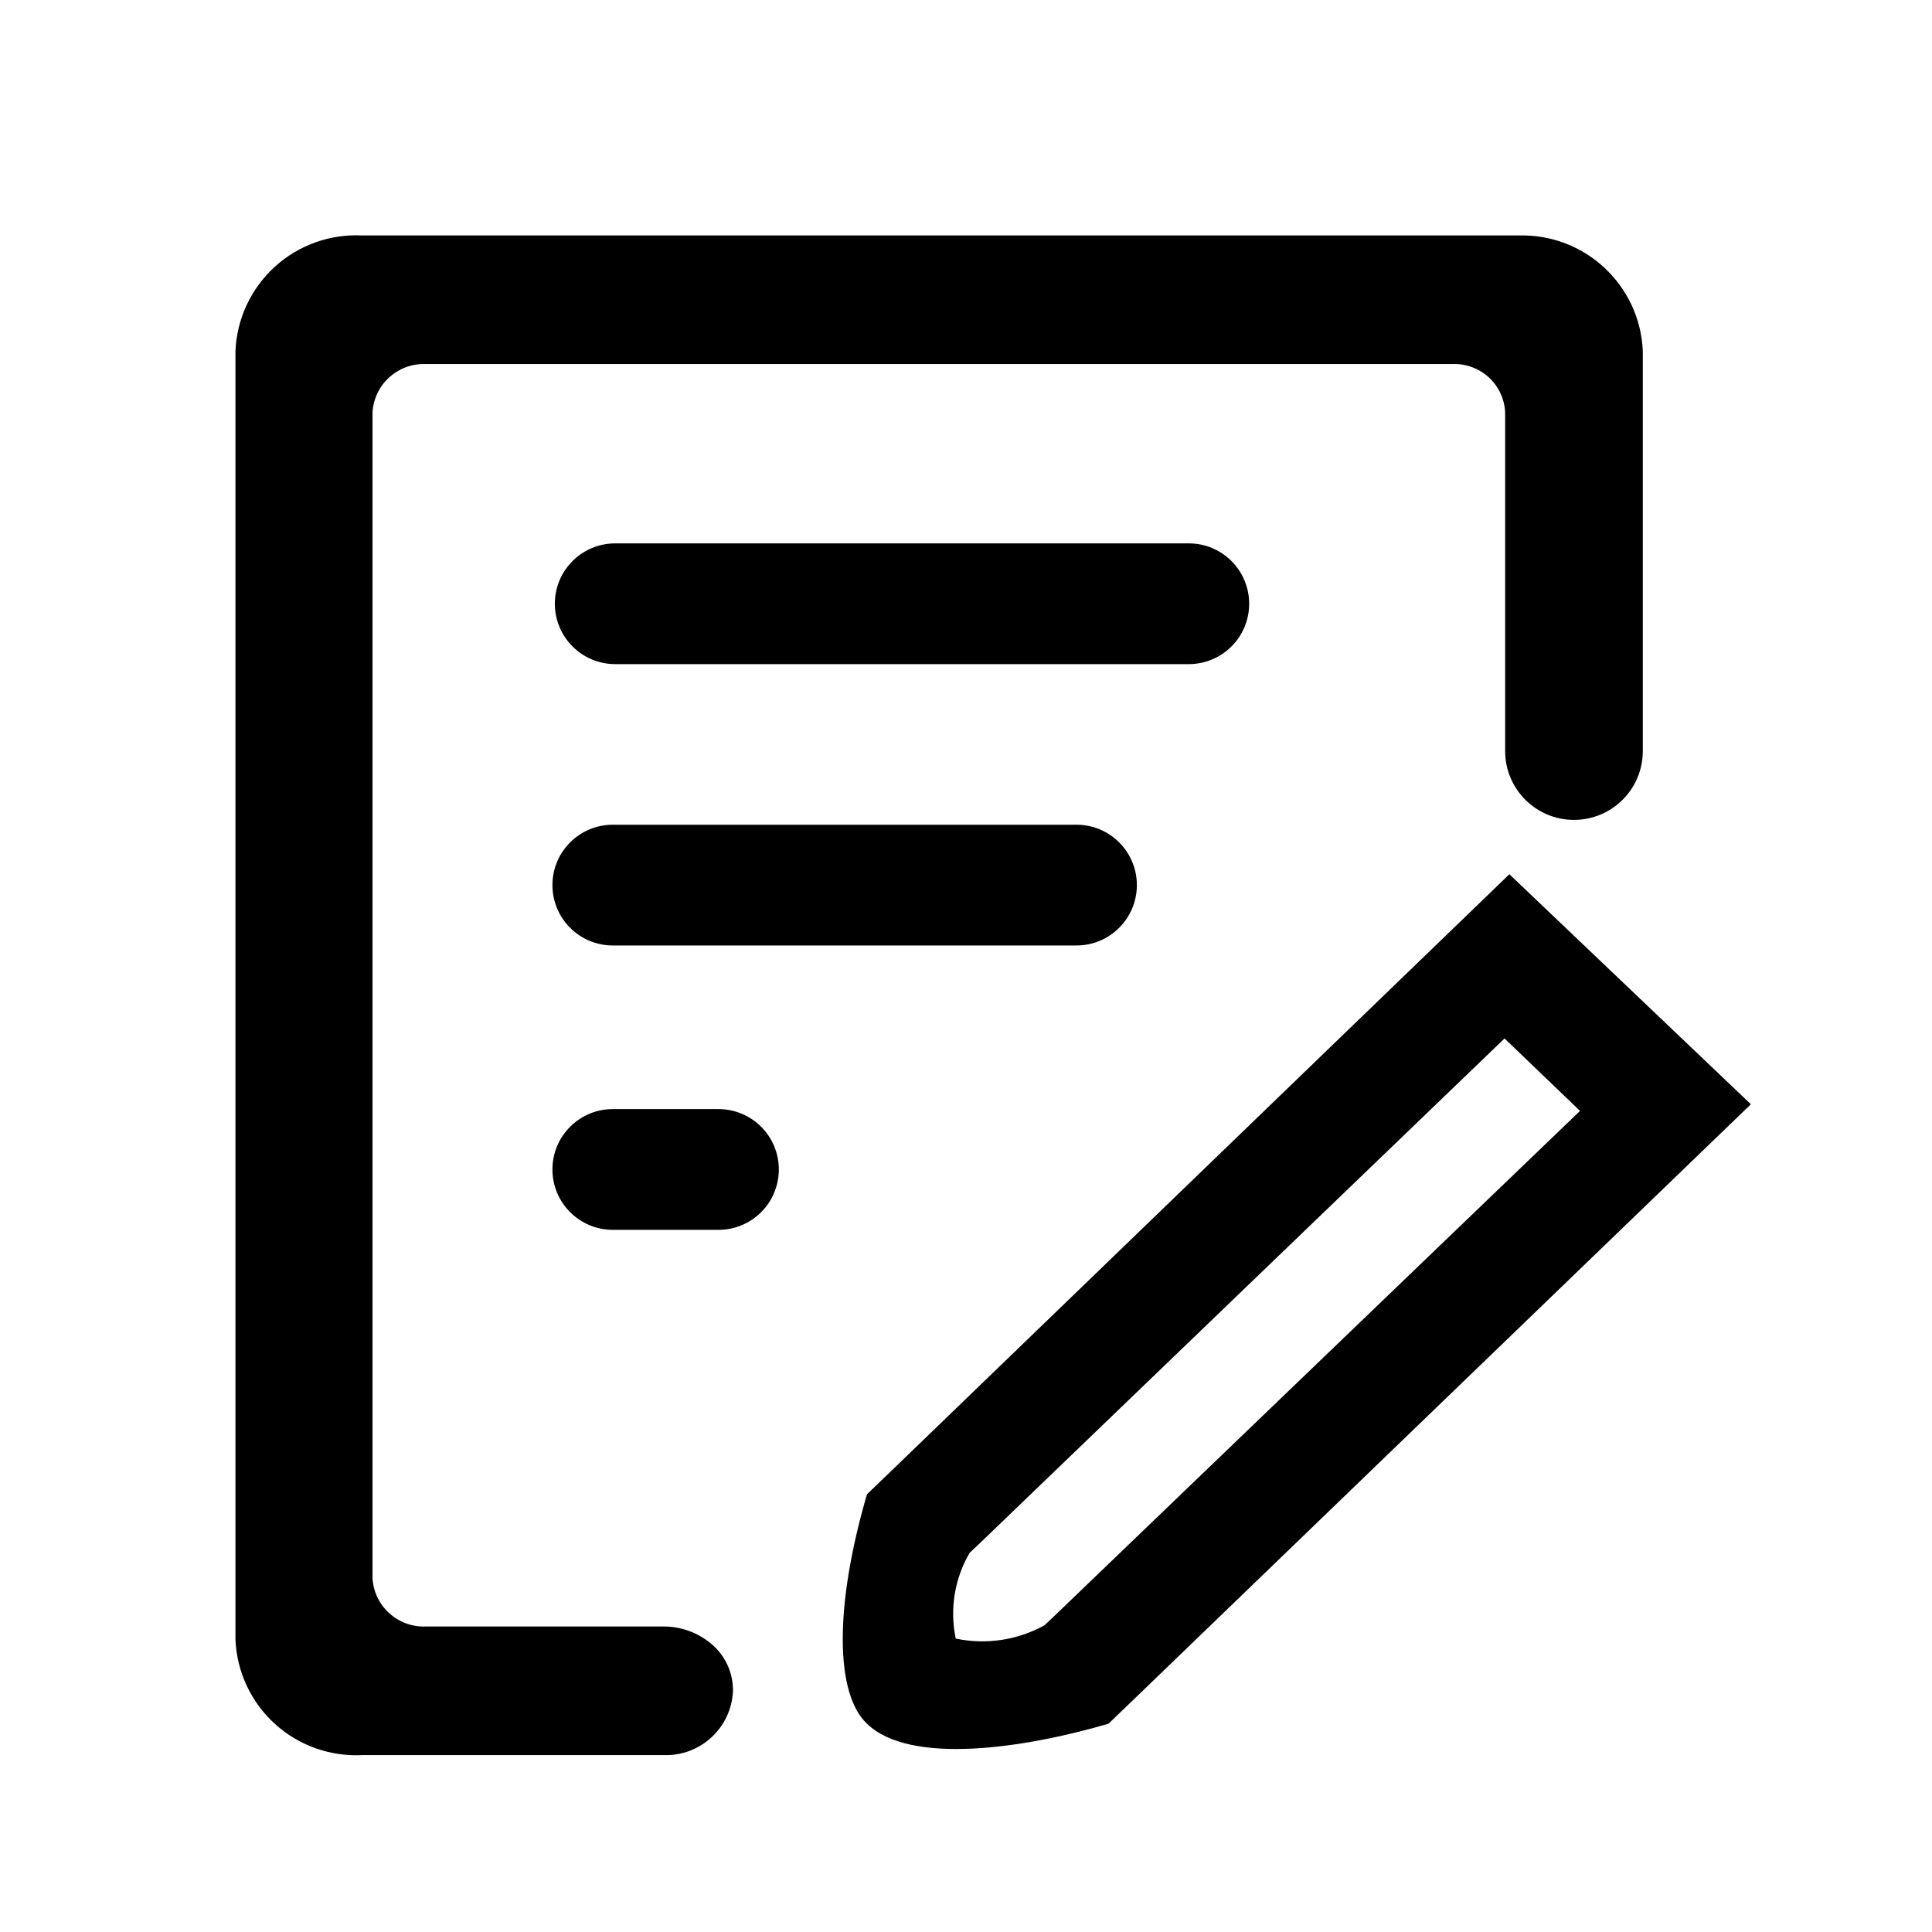
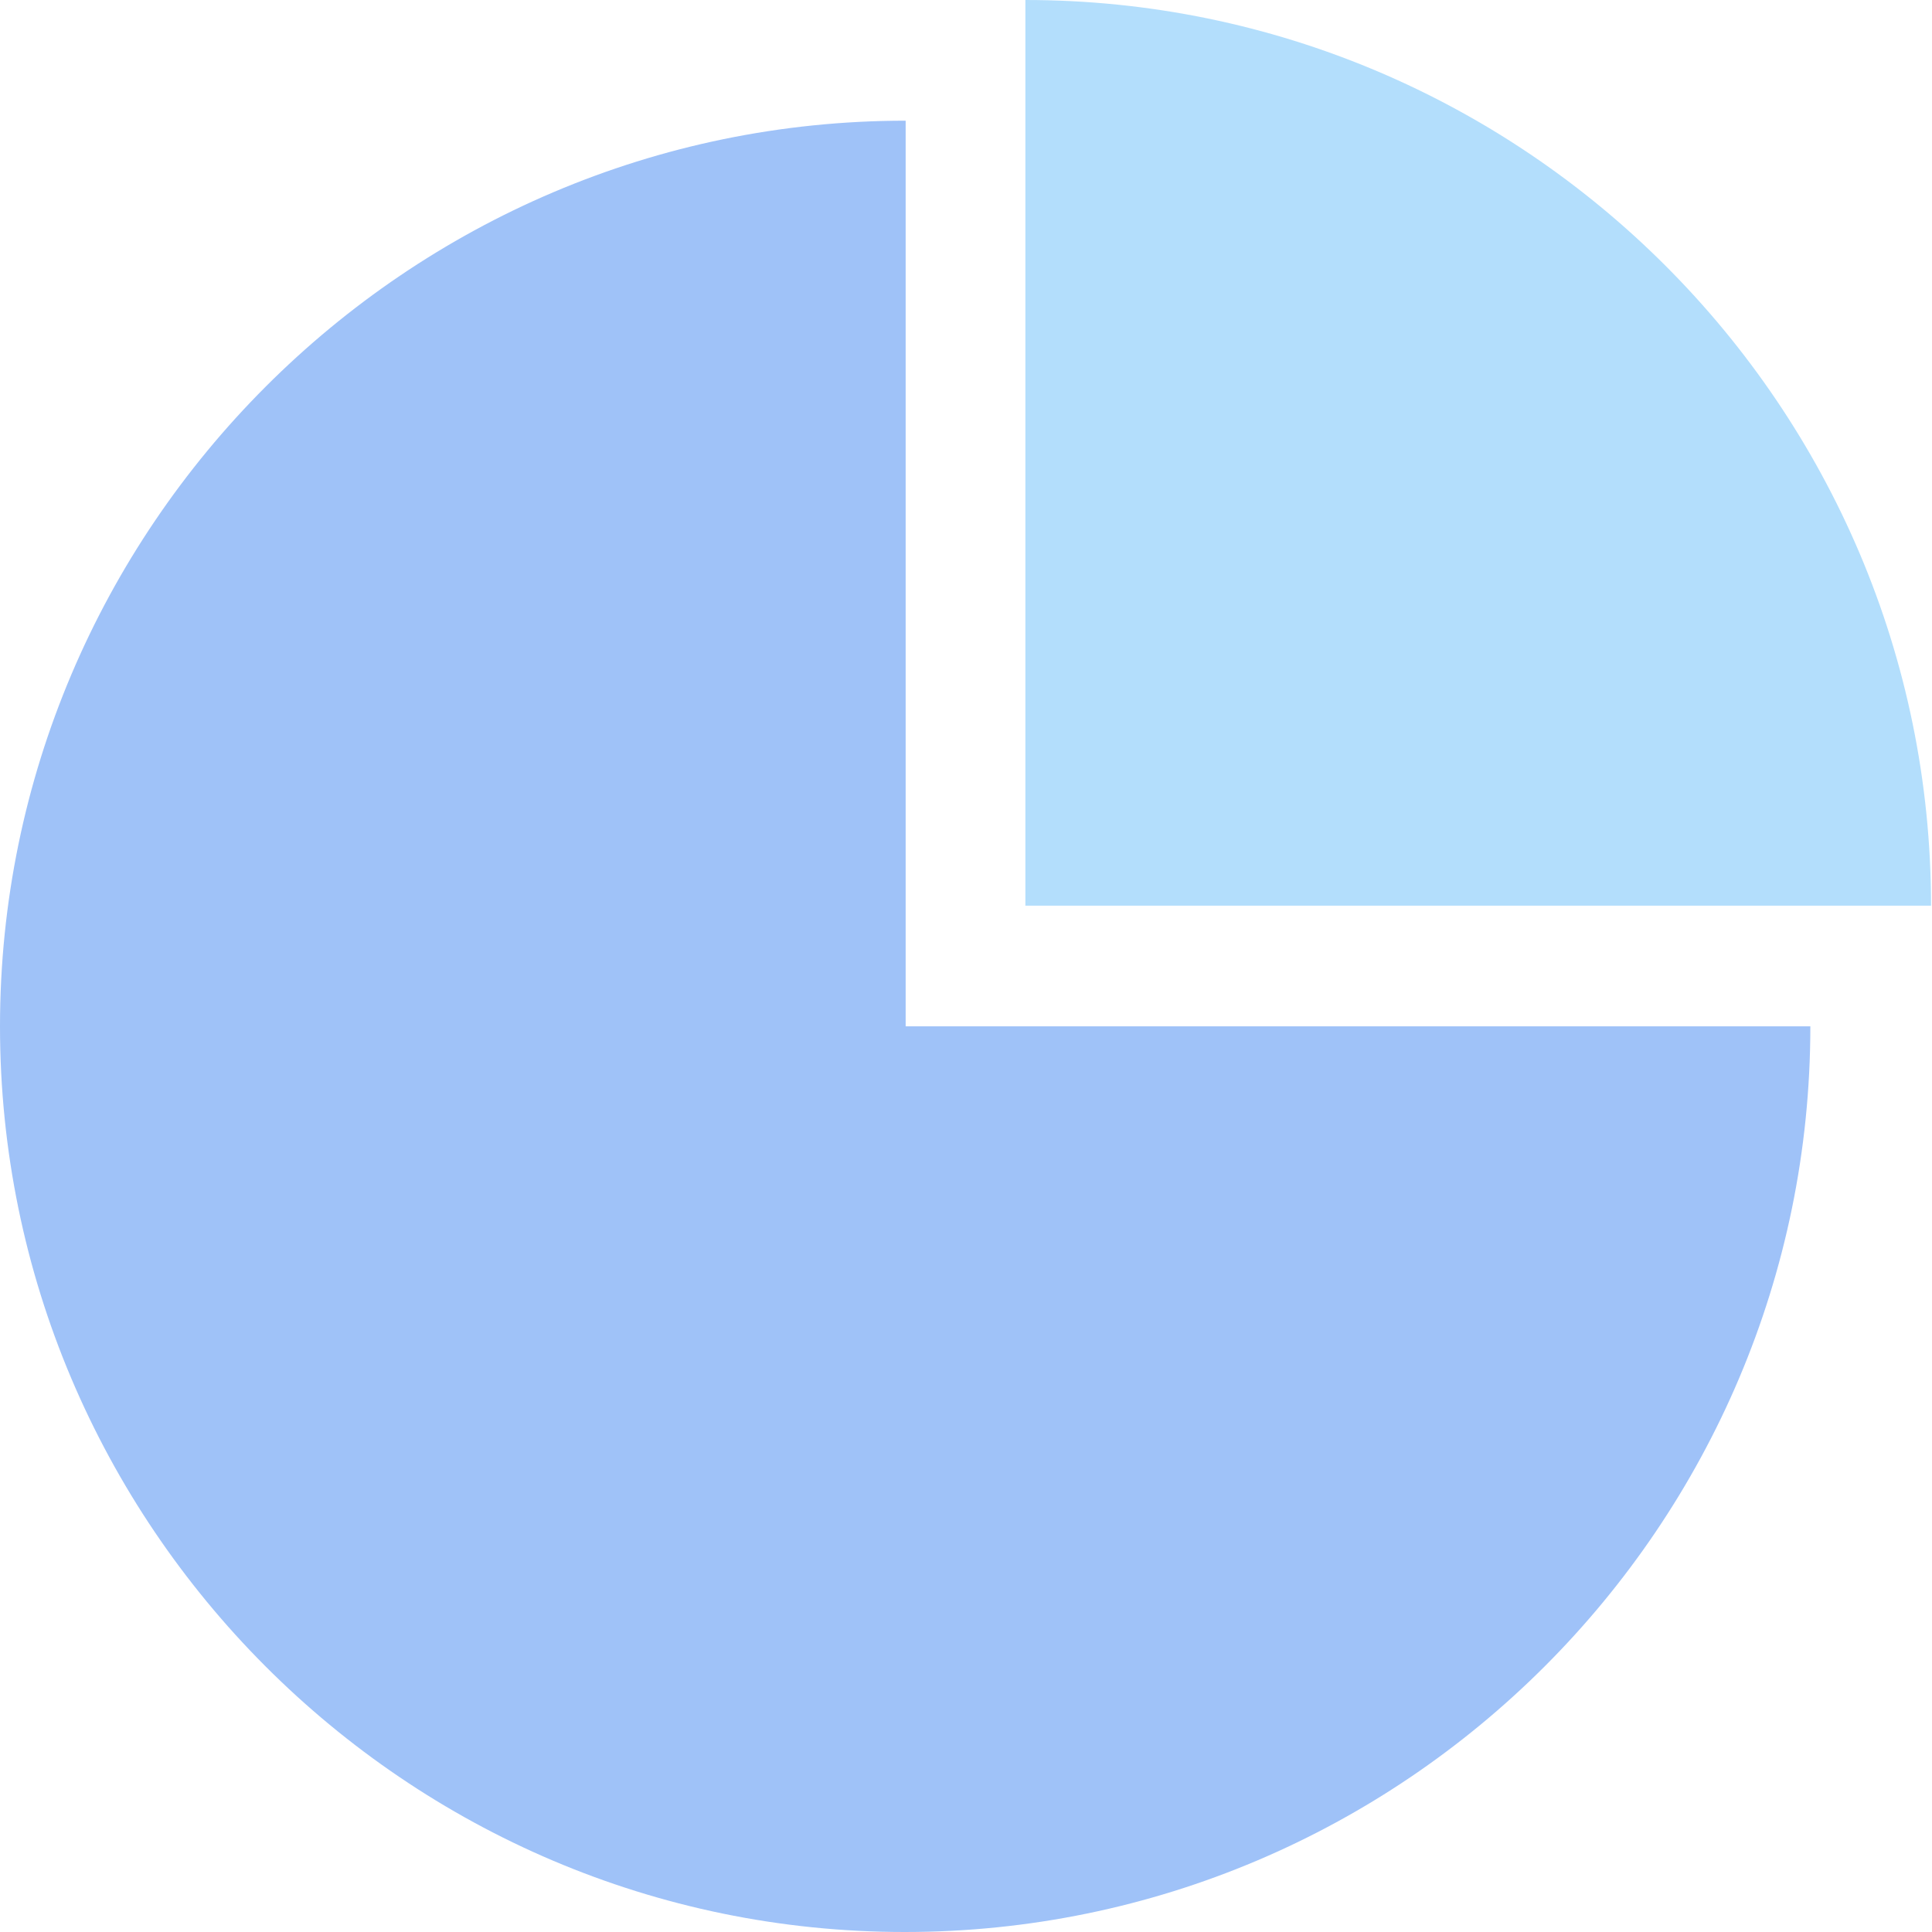
- <svg xmlns="http://www.w3.org/2000/svg" class="icon" width="200px" height="200.00px" viewBox="0 0 1024 1024" version="1.1">
-   <path d="M352 864H225.92a30.08 30.08 0 0 1-32-28.8V218.56a30.08 30.08 0 0 1 32-28.8h544a30.08 30.08 0 0 1 32 28.8v179.52a32 32 0 0 0 66.56 0V185.6A60.48 60.48 0 0 0 805.12 128H192a60.48 60.48 0 0 0-64 57.6v683.52A60.48 60.48 0 0 0 192 928h160a32 32 0 1 0 0-64z" />
-   <path d="M352 930.24H192a64 64 0 0 1-67.2-61.12V185.92A64 64 0 0 1 192 124.8h613.12a64 64 0 0 1 65.6 61.12v212.16a36.48 36.48 0 0 1-72.96 0V218.56a26.88 26.88 0 0 0-28.16-25.6h-544a27.2 27.2 0 0 0-28.16 25.6v617.92a27.2 27.2 0 0 0 28.16 25.6H352a39.04 39.04 0 0 1 26.88 10.88 32 32 0 0 1 9.6 23.36A35.52 35.52 0 0 1 352 930.24zM192 131.2a56.96 56.96 0 0 0-60.8 54.72v683.2A57.28 57.28 0 0 0 192 923.84h160a29.12 29.12 0 0 0 30.08-27.52 26.24 26.24 0 0 0-7.68-18.88 32 32 0 0 0-22.4-8.96H225.92a32 32 0 0 1-34.56-32V218.56a32 32 0 0 1 34.56-32h544a32 32 0 0 1 34.56 32v179.52a30.08 30.08 0 0 0 60.16 0V185.92a56.96 56.96 0 0 0-59.52-54.72z" />
-   <path d="M662.08 320a32 32 0 0 0-32-32h-304a32 32 0 1 0 0 64h304a32 32 0 0 0 32-32z m-337.28 117.12a32 32 0 1 0 0 64h245.76a32 32 0 1 0 0-64z m56 150.72h-56a32 32 0 1 0 0 64h56a32 32 0 1 0 0-64zM800 463.36l-323.52 312.32-16.96 16.32c-17.28 59.2-16.96 105.6 0 121.6 22.72 22.08 83.2 13.12 128 0l16.64-16L928 585.28z m-240.32 392.32l-6.08 5.76a68.16 68.16 0 0 1-47.04 7.04 64 64 0 0 1 7.36-45.44l5.76-5.44 277.76-267.2 40 38.4z" />
+ <svg xmlns="http://www.w3.org/2000/svg" t="1586029290454" class="icon" viewBox="0 0 1024 1024" version="1.1" p-id="5642" width="32" height="32">
+   <defs>
+     <style type="text/css" />
+   </defs>
+   <path d="M959.52 543.984c0 264.572-215.444 480.016-480.016 480.016S0 808.044 0 543.984s215.444-480.016 480.016-480.016v480.016h479.504z" fill="#9FC2F8" p-id="5643" />
+   <path d="M1023.488 480.016h-480.016V0C808.044 0 1023.488 215.444 1023.488 480.016z" fill="#B3DEFC" p-id="5644" />
</svg>
